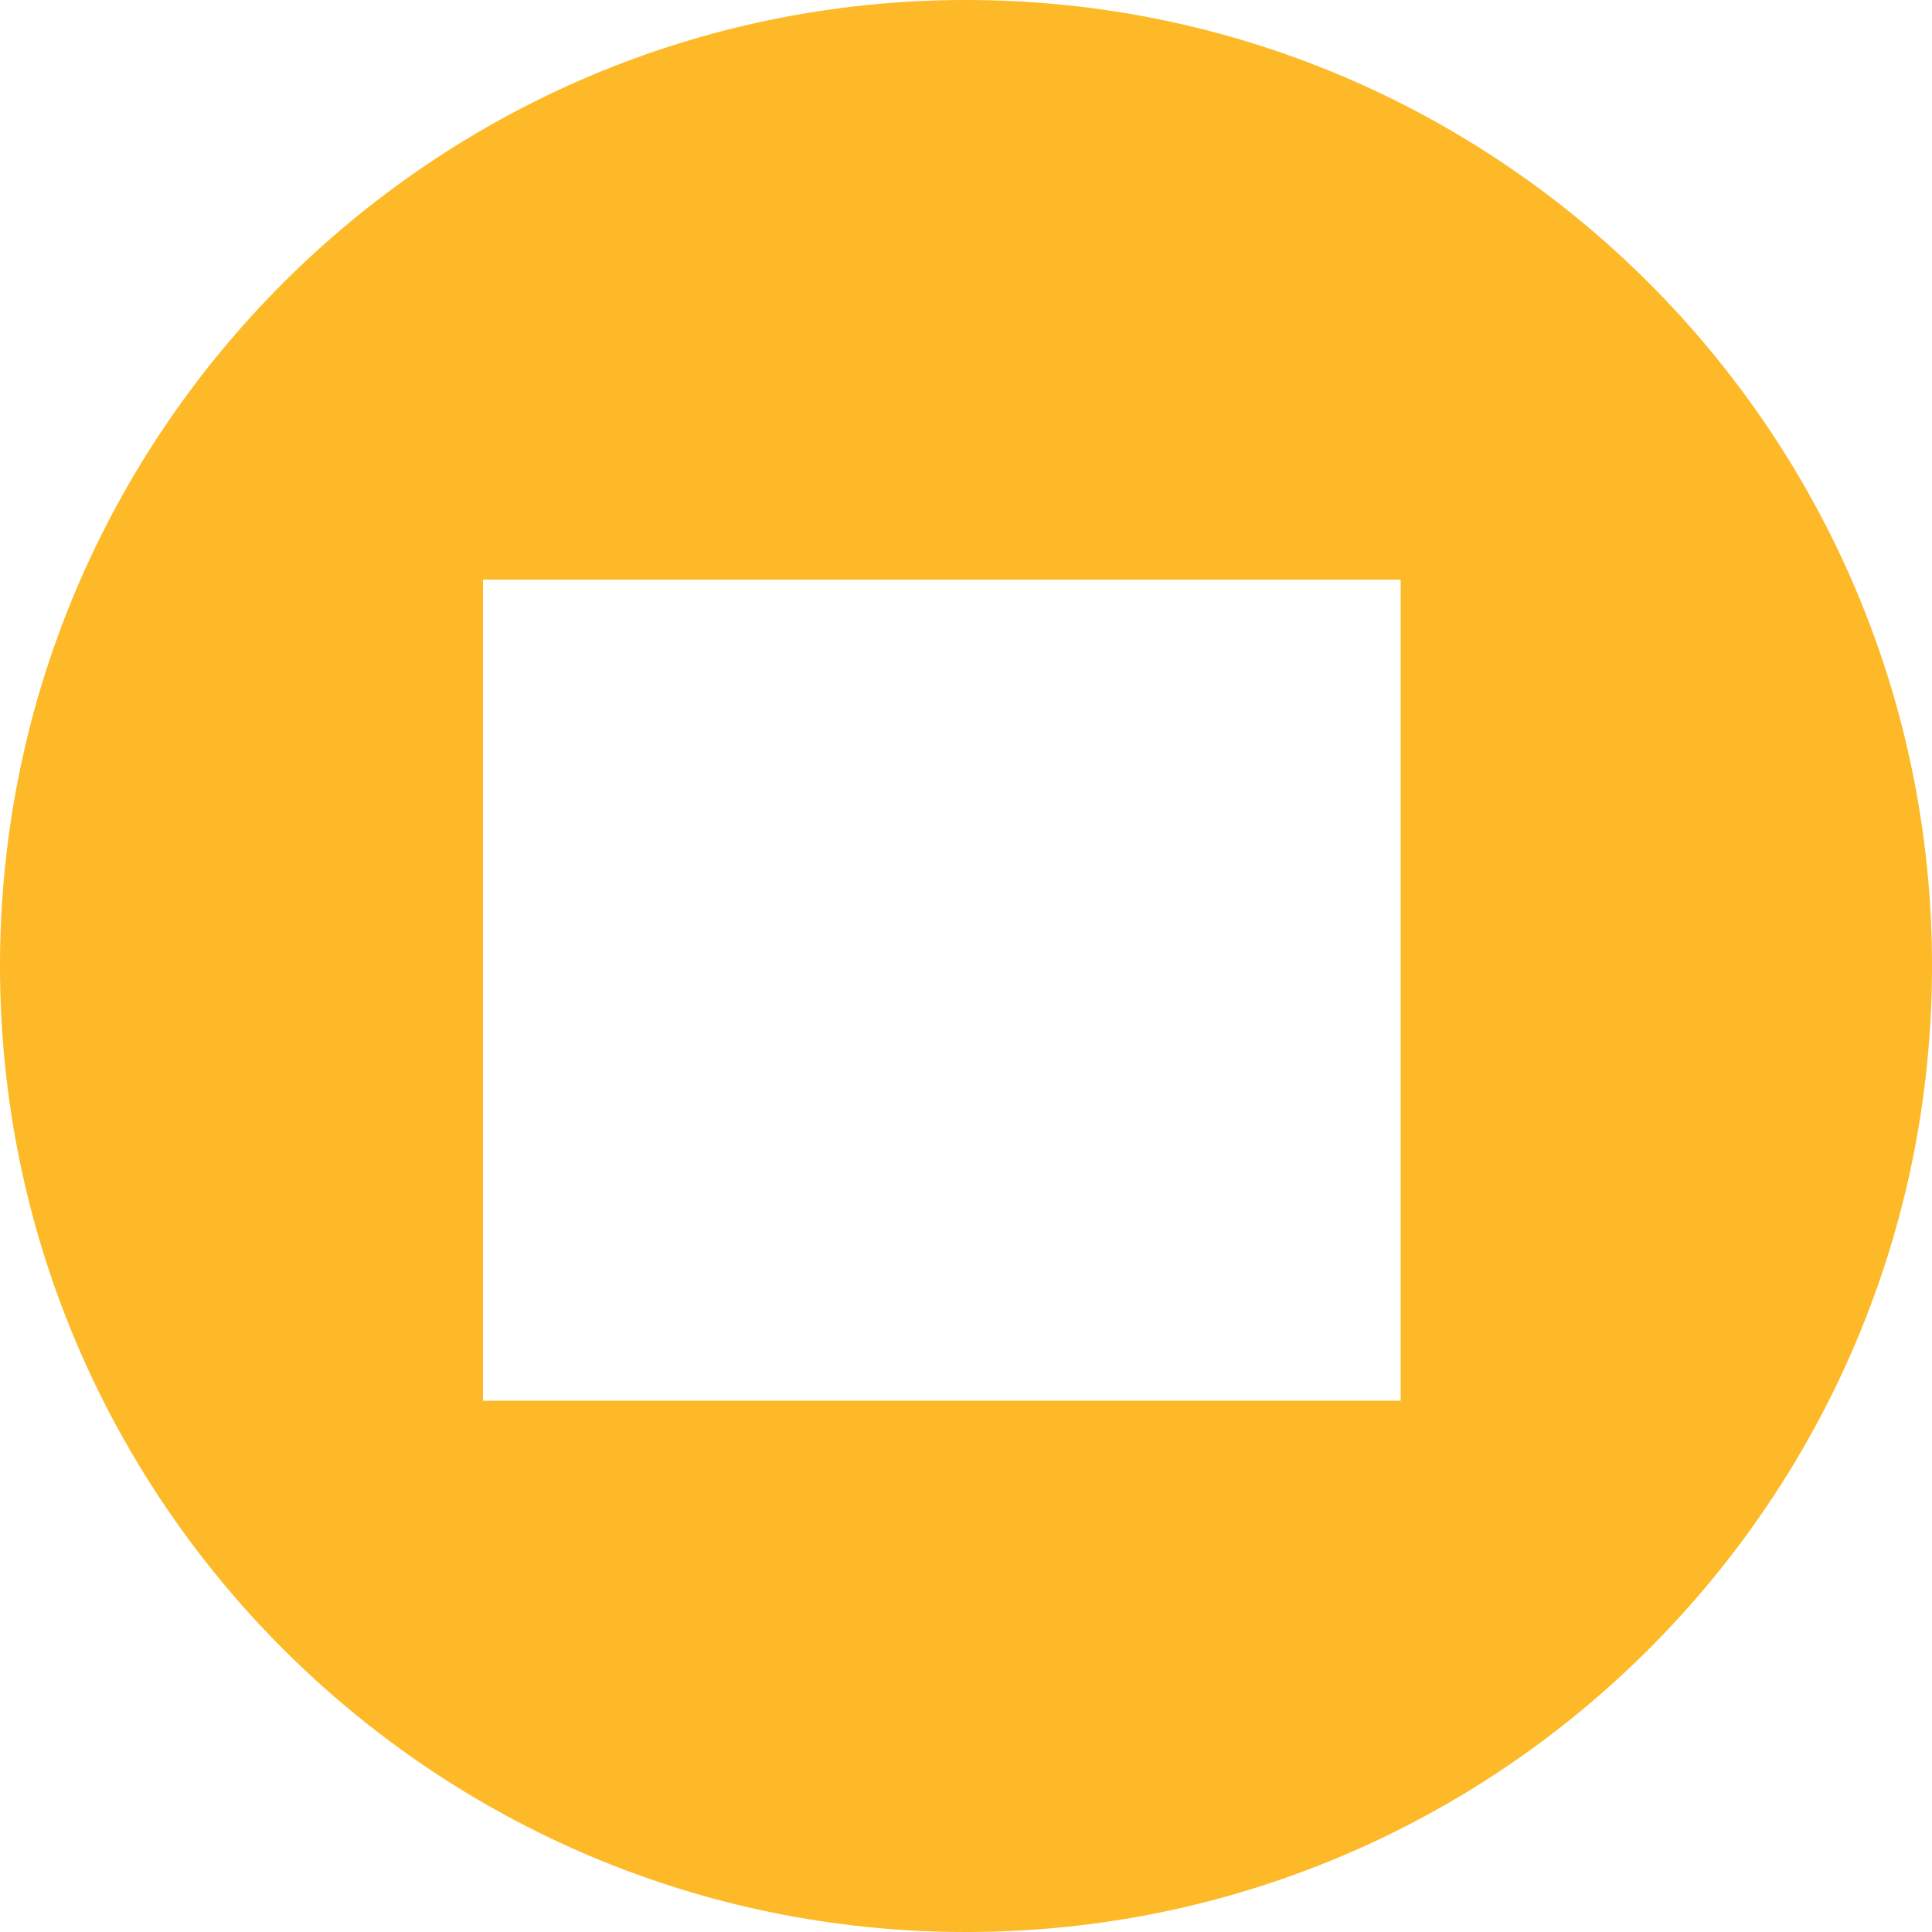
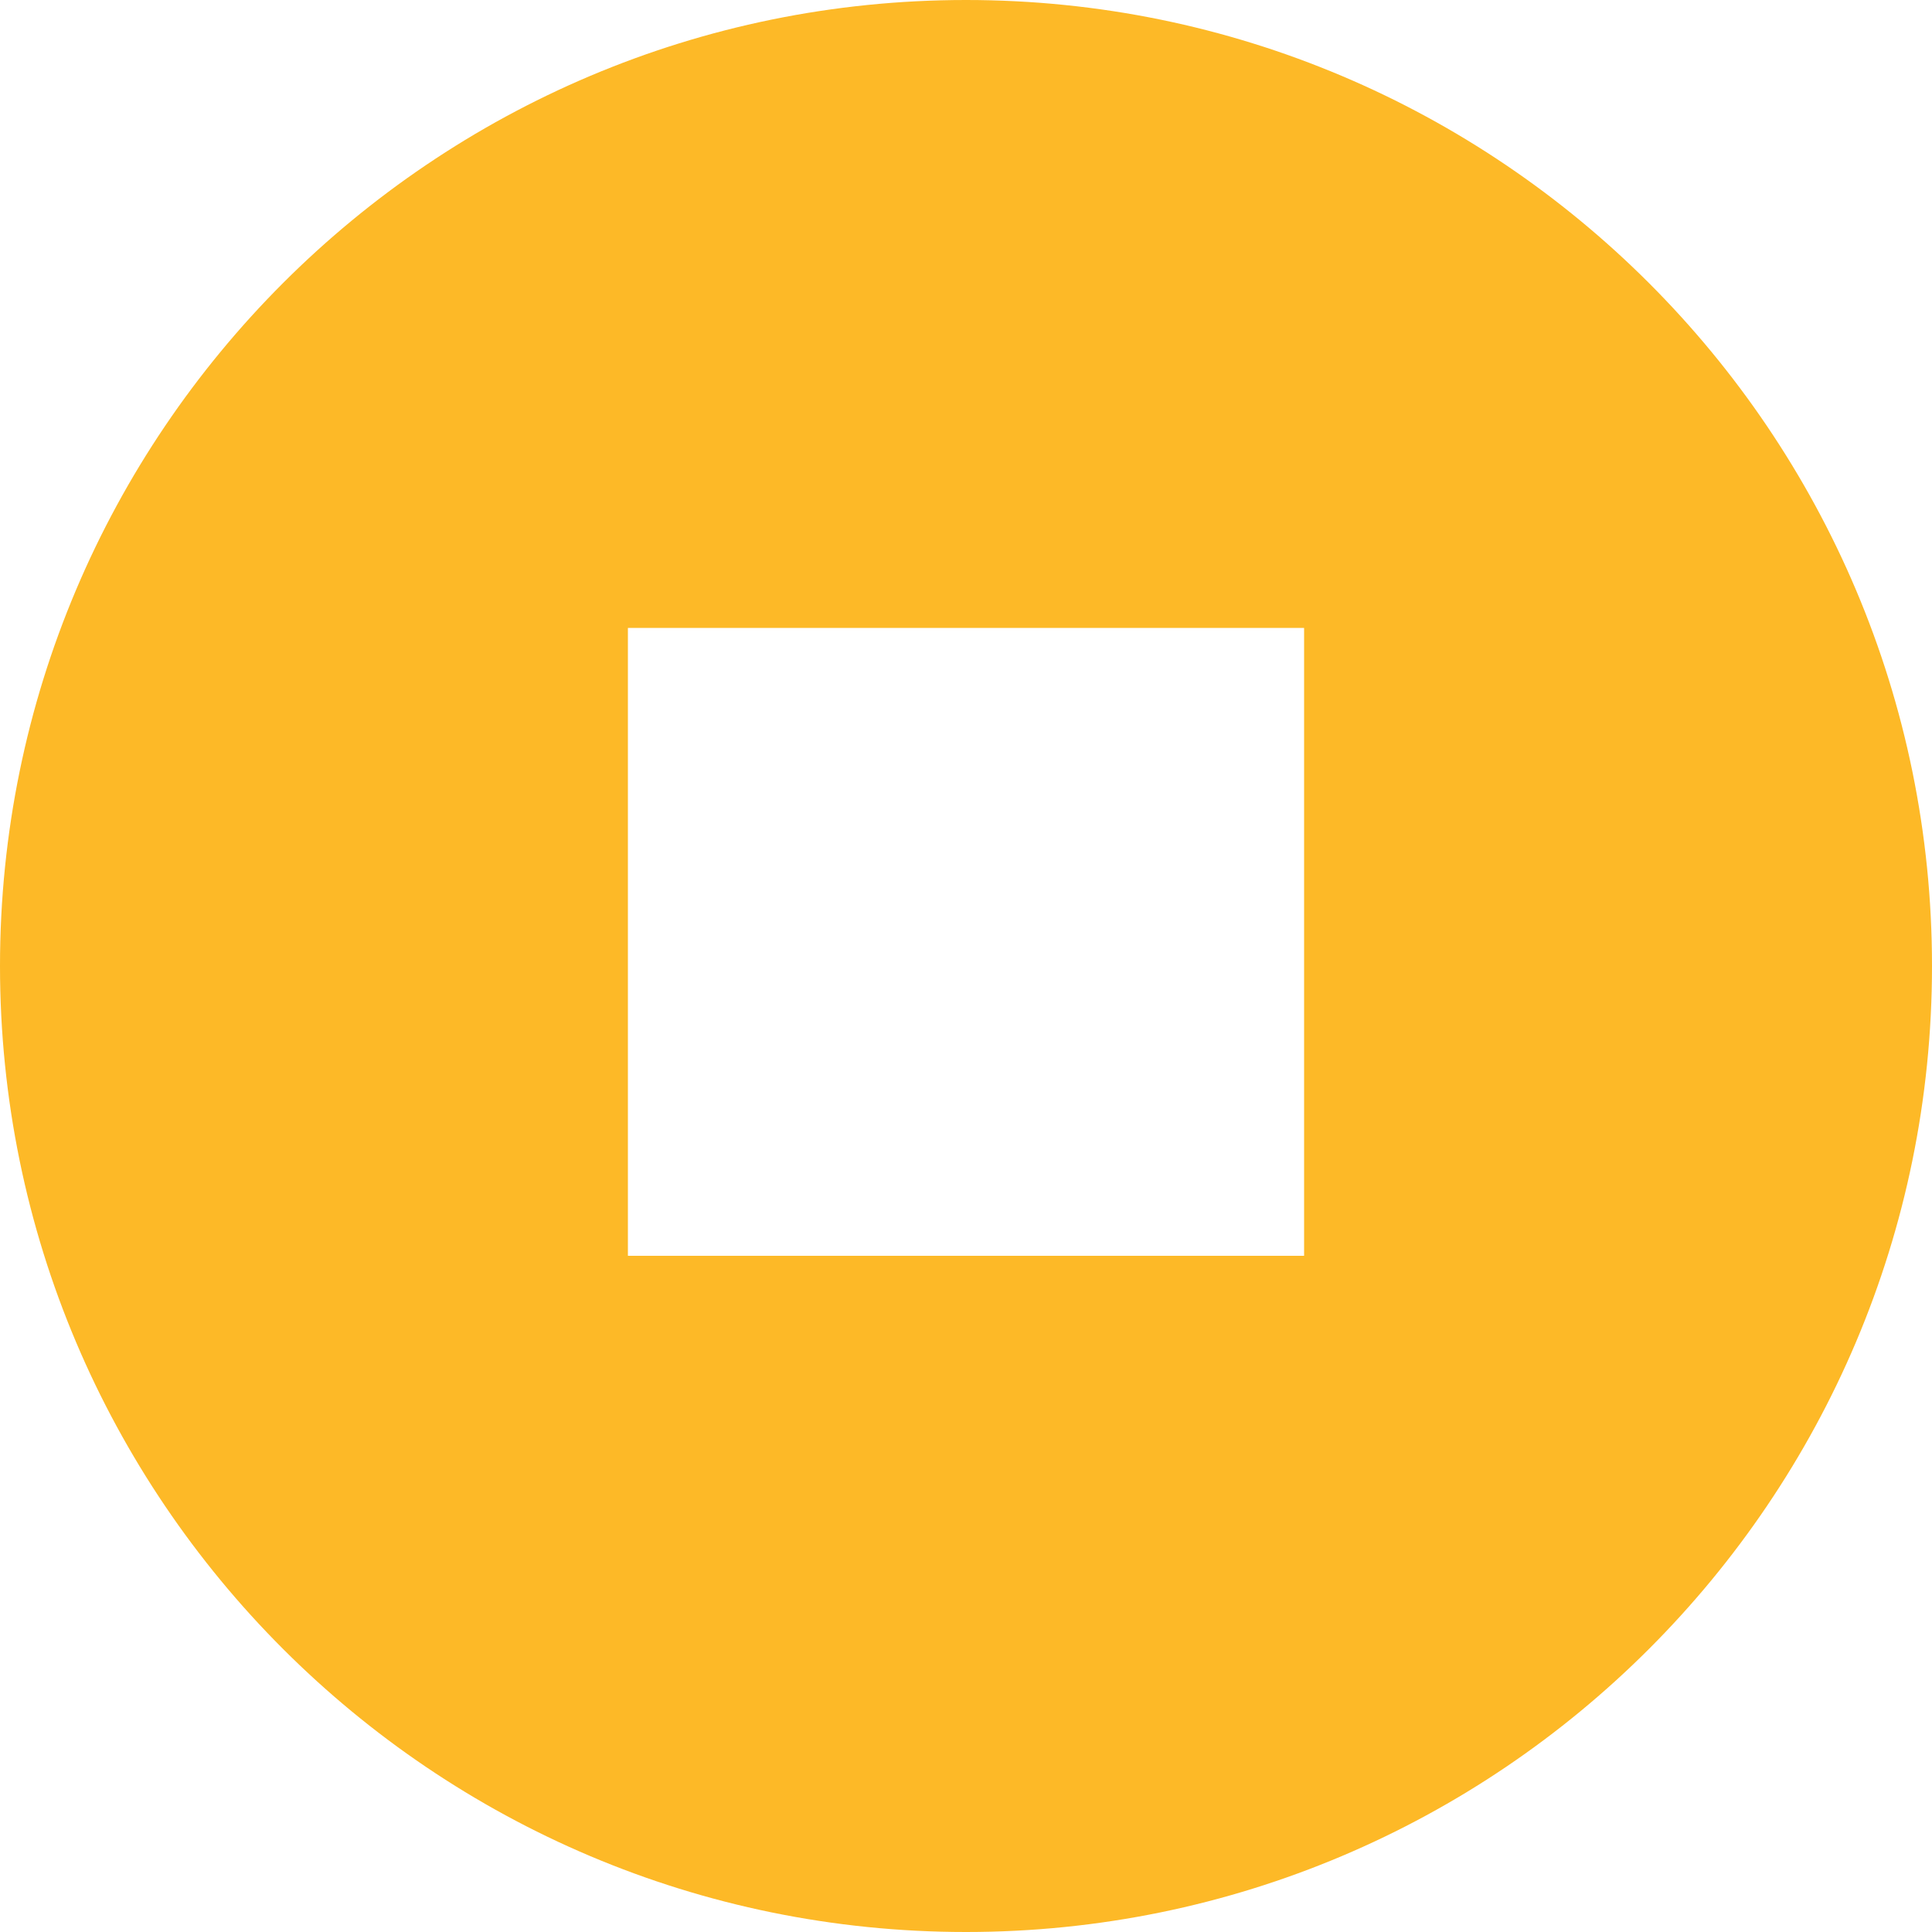
<svg xmlns="http://www.w3.org/2000/svg" width="40" height="40" viewBox="0 0 40 40" fill="none">
-   <path id="Vector" d="M20 0C8.96 0 0 8.96 0 20C0 31.04 8.96 40 20 40C31.04 40 40 31.04 40 20C40 8.96 31.04 0 20 0ZM10 29 V12 H29 V29 H15Z" fill="#FDB927" />
+   <path id="Vector" d="M20 0C8.96 0 0 8.96 0 20C0 31.04 8.96 40 20 40C31.04 40 40 31.04 40 20C40 8.96 31.04 0 20 0ZM13 26 V13 H27 V26 H13Z" fill="#FDB927" />
</svg>
